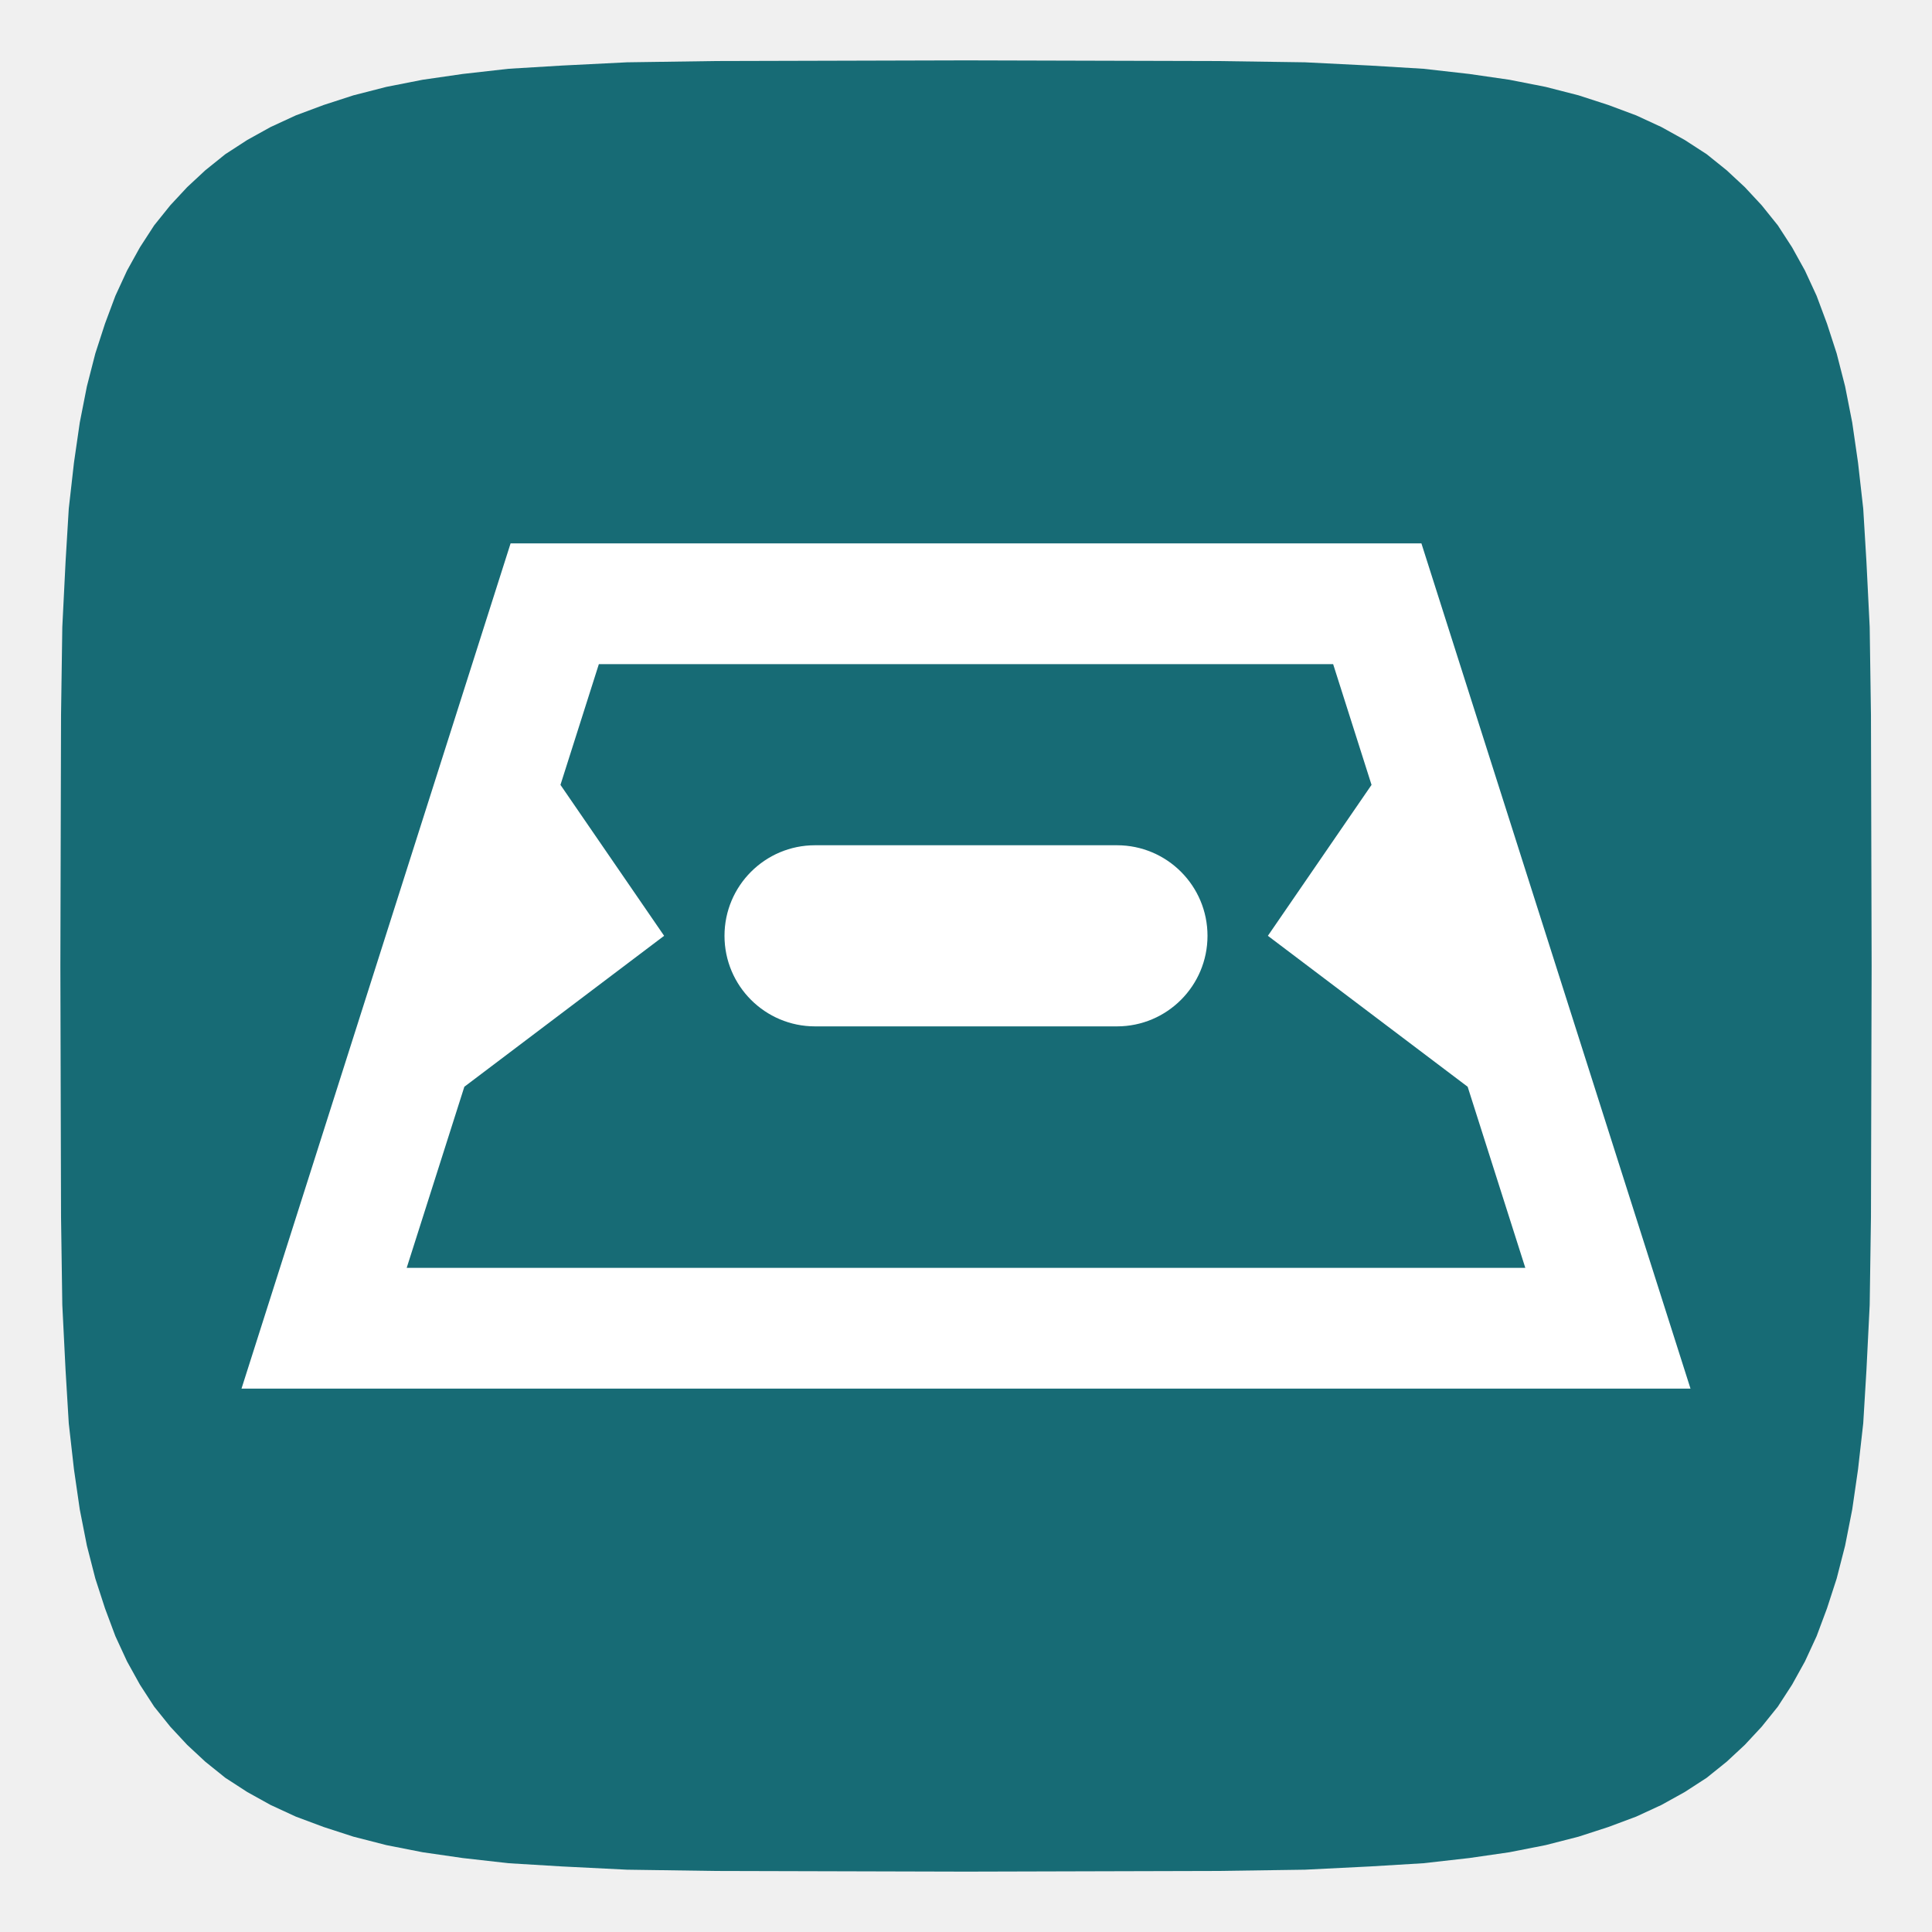
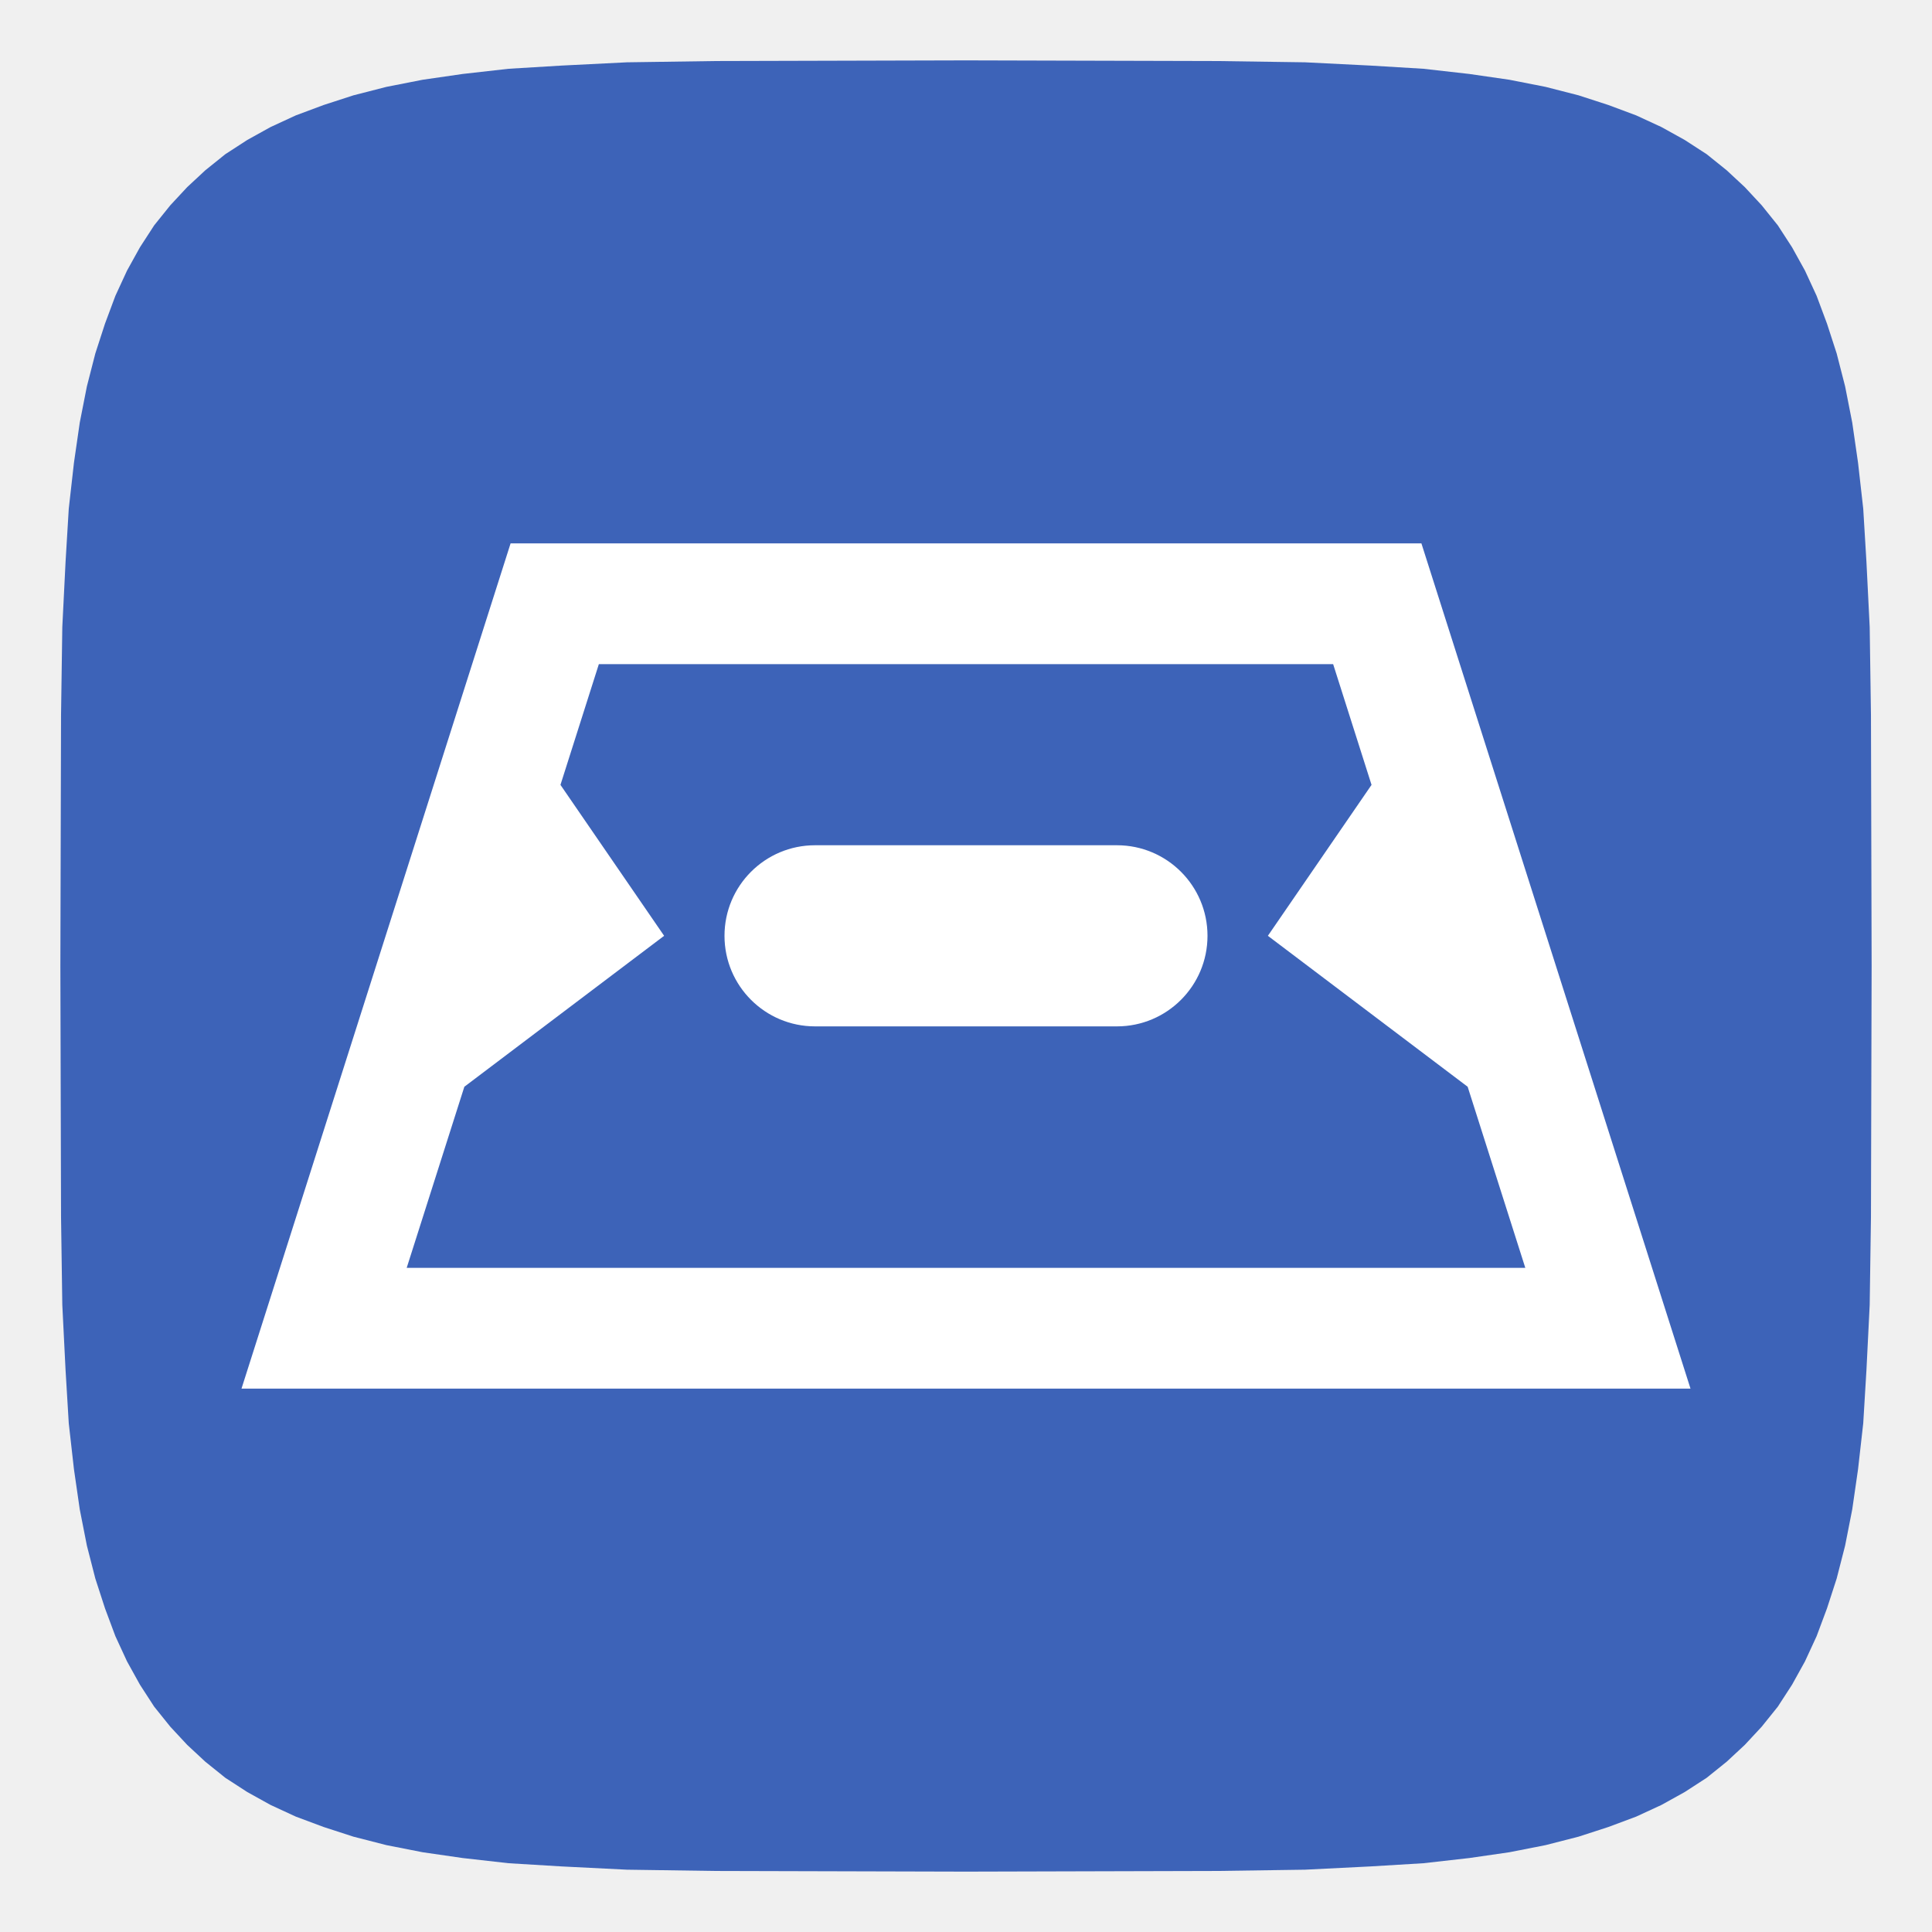
<svg xmlns="http://www.w3.org/2000/svg" viewBox="0 0 32 32" width="32" height="32">
-   <path d="M31 16L30.989 20.157L30.968 21.614L30.914 22.696L30.861 23.575L30.775 24.336L30.679 25L30.561 25.6L30.421 26.146L30.261 26.639L30.089 27.1L29.896 27.518L29.682 27.904L29.446 28.268L29.179 28.6L28.9 28.9L28.6 29.179L28.268 29.446L27.904 29.682L27.518 29.896L27.1 30.089L26.639 30.261L26.146 30.421L25.6 30.561L25 30.679L24.336 30.775L23.575 30.861L22.696 30.914L21.614 30.968L20.157 30.989L16 31L11.843 30.989L10.386 30.968L9.304 30.914L8.425 30.861L7.664 30.775L7 30.679L6.4 30.561L5.854 30.421L5.361 30.261L4.9 30.089L4.482 29.896L4.096 29.682L3.732 29.446L3.4 29.179L3.1 28.9L2.821 28.6L2.554 28.268L2.318 27.904L2.104 27.518L1.911 27.1L1.739 26.639L1.579 26.146L1.439 25.6L1.321 25L1.225 24.336L1.139 23.575L1.086 22.696L1.032 21.614L1.011 20.157L1 16L1.011 11.843L1.032 10.386L1.086 9.304L1.139 8.425L1.225 7.664L1.321 7L1.439 6.4L1.579 5.854L1.739 5.361L1.911 4.9L2.104 4.482L2.318 4.096L2.554 3.732L2.821 3.4L3.1 3.1L3.4 2.821L3.732 2.554L4.096 2.318L4.482 2.104L4.9 1.911L5.361 1.739L5.854 1.579L6.4 1.439L7 1.321L7.664 1.225L8.425 1.139L9.304 1.086L10.386 1.032L11.843 1.011L16 1L20.157 1.011L21.614 1.032L22.696 1.086L23.575 1.139L24.336 1.225L25 1.321L25.6 1.439L26.146 1.579L26.639 1.739L27.1 1.911L27.518 2.104L27.904 2.318L28.268 2.554L28.6 2.821L28.9 3.1L29.179 3.4L29.446 3.732L29.682 4.096L29.896 4.482L30.089 4.9L30.261 5.361L30.421 5.854L30.561 6.4L30.679 7L30.775 7.664L30.861 8.425L30.914 9.304L30.968 10.386L30.989 11.843Z" fill="#176B75" />
+   <path d="M31 16L30.989 20.157L30.968 21.614L30.914 22.696L30.861 23.575L30.775 24.336L30.679 25L30.561 25.6L30.421 26.146L30.261 26.639L30.089 27.1L29.896 27.518L29.682 27.904L29.446 28.268L29.179 28.6L28.9 28.9L28.6 29.179L28.268 29.446L27.904 29.682L27.518 29.896L27.1 30.089L26.639 30.261L26.146 30.421L25.6 30.561L25 30.679L24.336 30.775L23.575 30.861L22.696 30.914L21.614 30.968L20.157 30.989L16 31L11.843 30.989L10.386 30.968L9.304 30.914L8.425 30.861L7.664 30.775L7 30.679L6.4 30.561L5.854 30.421L5.361 30.261L4.9 30.089L4.482 29.896L4.096 29.682L3.732 29.446L3.4 29.179L3.1 28.9L2.821 28.6L2.554 28.268L2.318 27.904L2.104 27.518L1.911 27.1L1.739 26.639L1.579 26.146L1.439 25.6L1.321 25L1.225 24.336L1.139 23.575L1.086 22.696L1.032 21.614L1.011 20.157L1 16L1.011 11.843L1.032 10.386L1.086 9.304L1.139 8.425L1.225 7.664L1.321 7L1.439 6.4L1.579 5.854L1.739 5.361L1.911 4.9L2.104 4.482L2.318 4.096L2.554 3.732L2.821 3.4L3.1 3.1L3.4 2.821L3.732 2.554L4.096 2.318L4.482 2.104L4.9 1.911L5.361 1.739L5.854 1.579L6.4 1.439L7 1.321L7.664 1.225L8.425 1.139L9.304 1.086L10.386 1.032L11.843 1.011L16 1L20.157 1.011L21.614 1.032L22.696 1.086L23.575 1.139L24.336 1.225L25 1.321L25.6 1.439L26.146 1.579L26.639 1.739L27.1 1.911L27.518 2.104L27.904 2.318L28.268 2.554L28.6 2.821L28.9 3.1L29.179 3.4L29.446 3.732L29.682 4.096L29.896 4.482L30.089 4.9L30.261 5.361L30.421 5.854L30.561 6.4L30.679 7L30.775 7.664L30.861 8.425L30.914 9.304L30.968 10.386L30.989 11.843Z" fill="#3D63B8" />
  <path d="M4 23H28L23.543 9H8.457ZM6.736 21L7.691 18L11 15.5L9.283 13L9.919 11H22.081L22.717 13L21 15.5L24.309 18L25.264 21ZM13.5 14H18.5A1.5 1.5 0 0 1 18.5 17H13.5A1.5 1.5 0 0 1 13.5 14Z" fill="#ffffff" fill-rule="evenodd" />
</svg>
